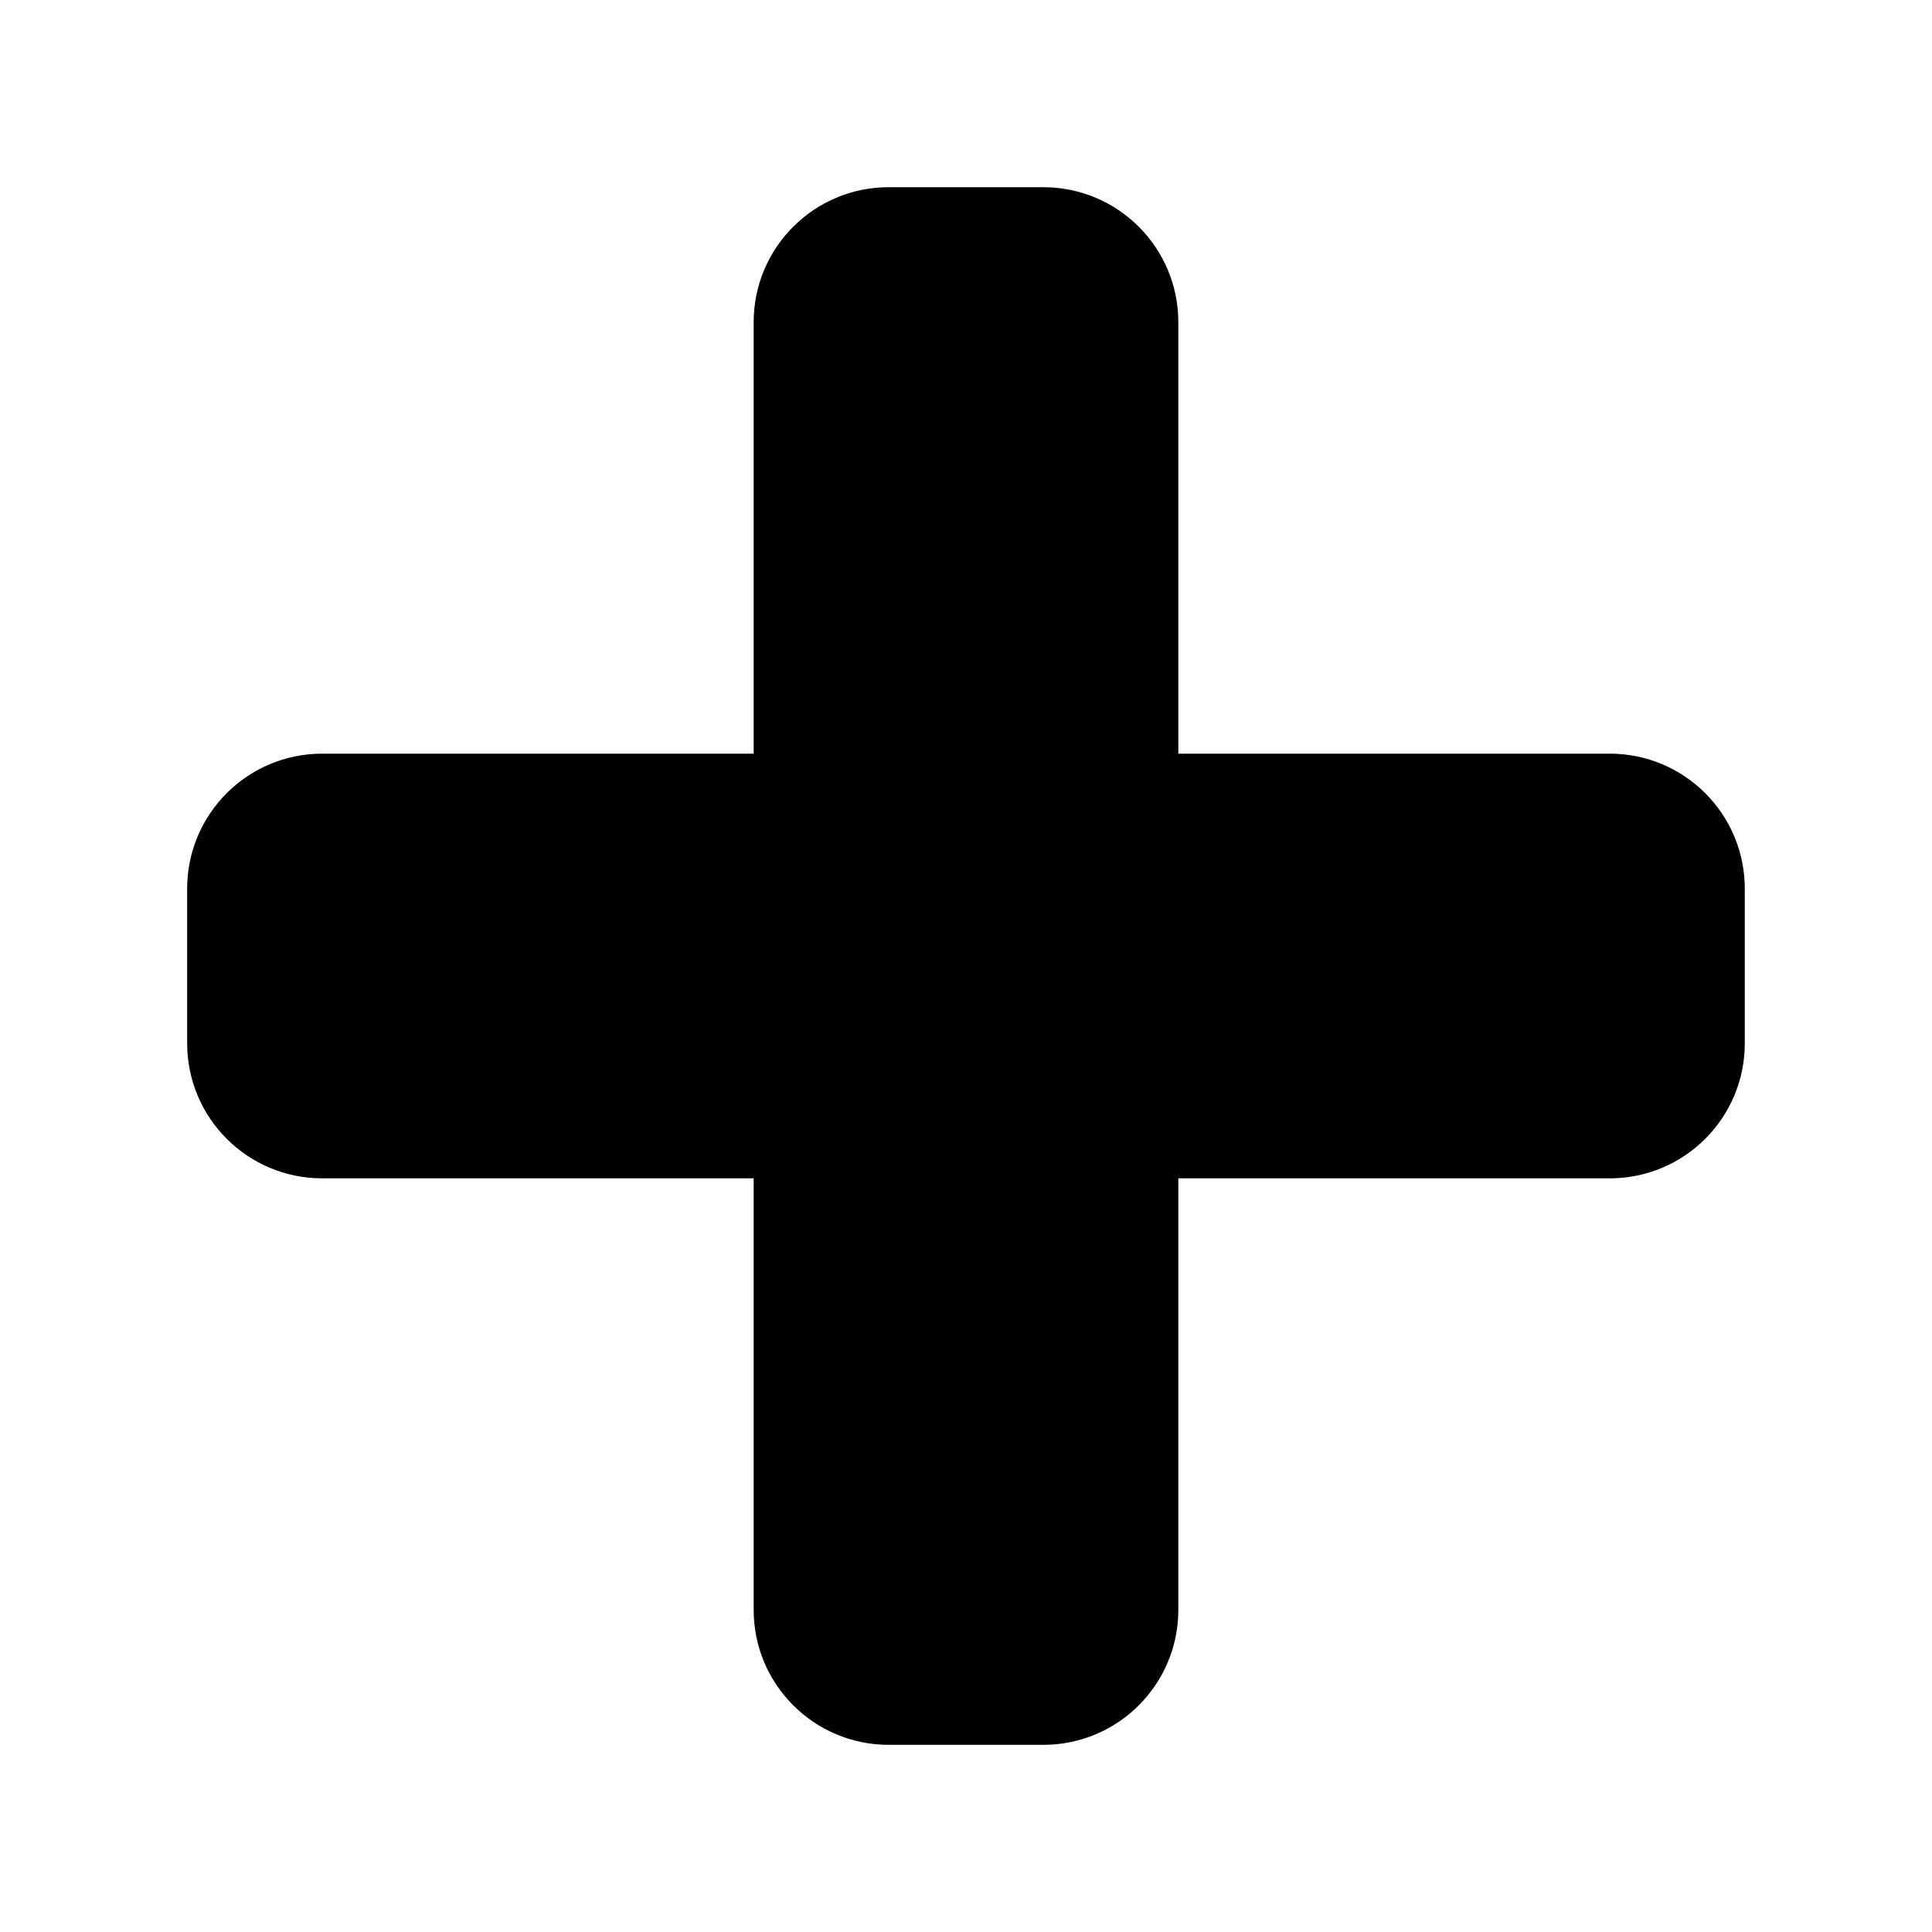
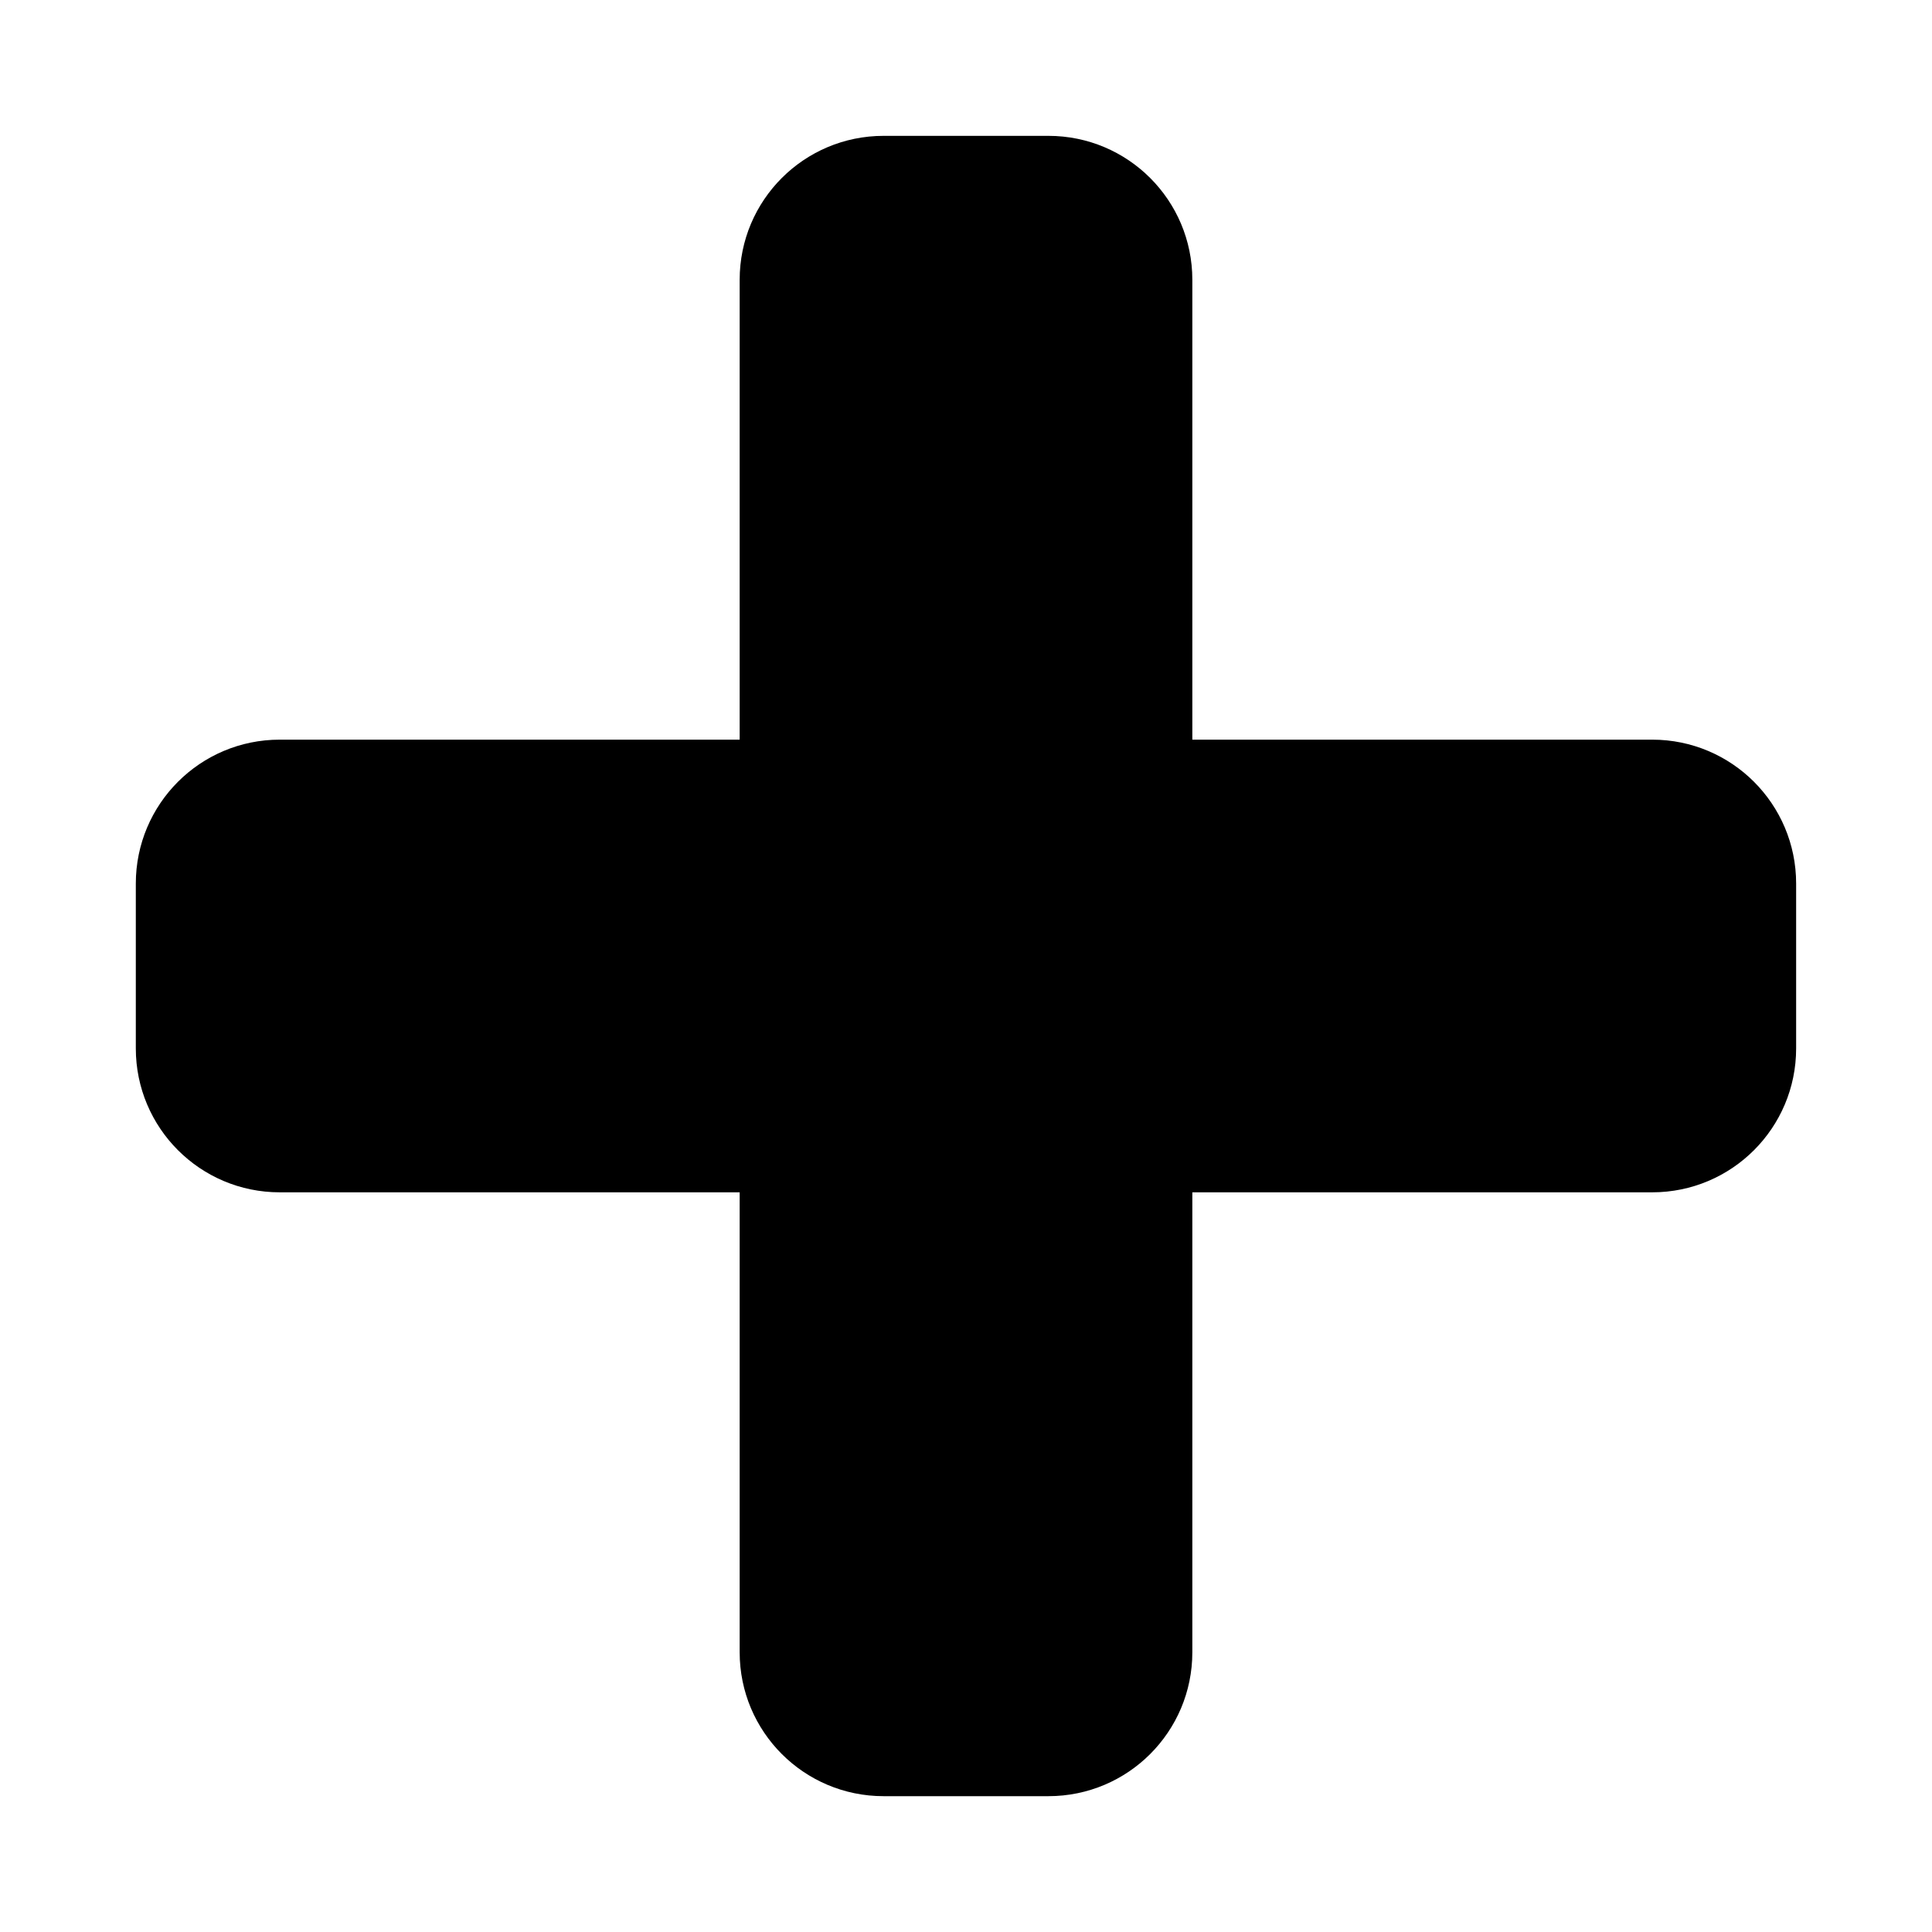
- <svg xmlns="http://www.w3.org/2000/svg" width="48" height="48" id="svg2" version="1.1">
+ <svg xmlns="http://www.w3.org/2000/svg" width="128" height="128" id="svg2" version="1.1">
  <defs id="defs4" />
-   <g id="layer1" transform="translate(0,-1004.362)">
-     <g id="g3022" transform="matrix(1.167633,0,0,1.167633,-4.023197,-172.3875)">
+   <g id="layer1" transform="translate(0,-924.3622)">
+     <g id="g3022" transform="matrix(3.318966,0,0,3.318966,-15.65518,-2424.737)">
      <rect ry="2.372" rx="2.372" y="1012.291" x="19.982" height="32.143" width="8.036" id="rect3002" style="fill:#000000;fill-opacity:1;stroke:#000000;stroke-opacity:1" />
      <rect transform="matrix(0,1,-1,0,0,0)" ry="2.372" rx="2.372" y="-40.071" x="1024.344" height="32.143" width="8.036" id="rect3002-1" style="fill:#000000;fill-opacity:1;stroke:#000000;stroke-opacity:1" />
    </g>
  </g>
</svg>
